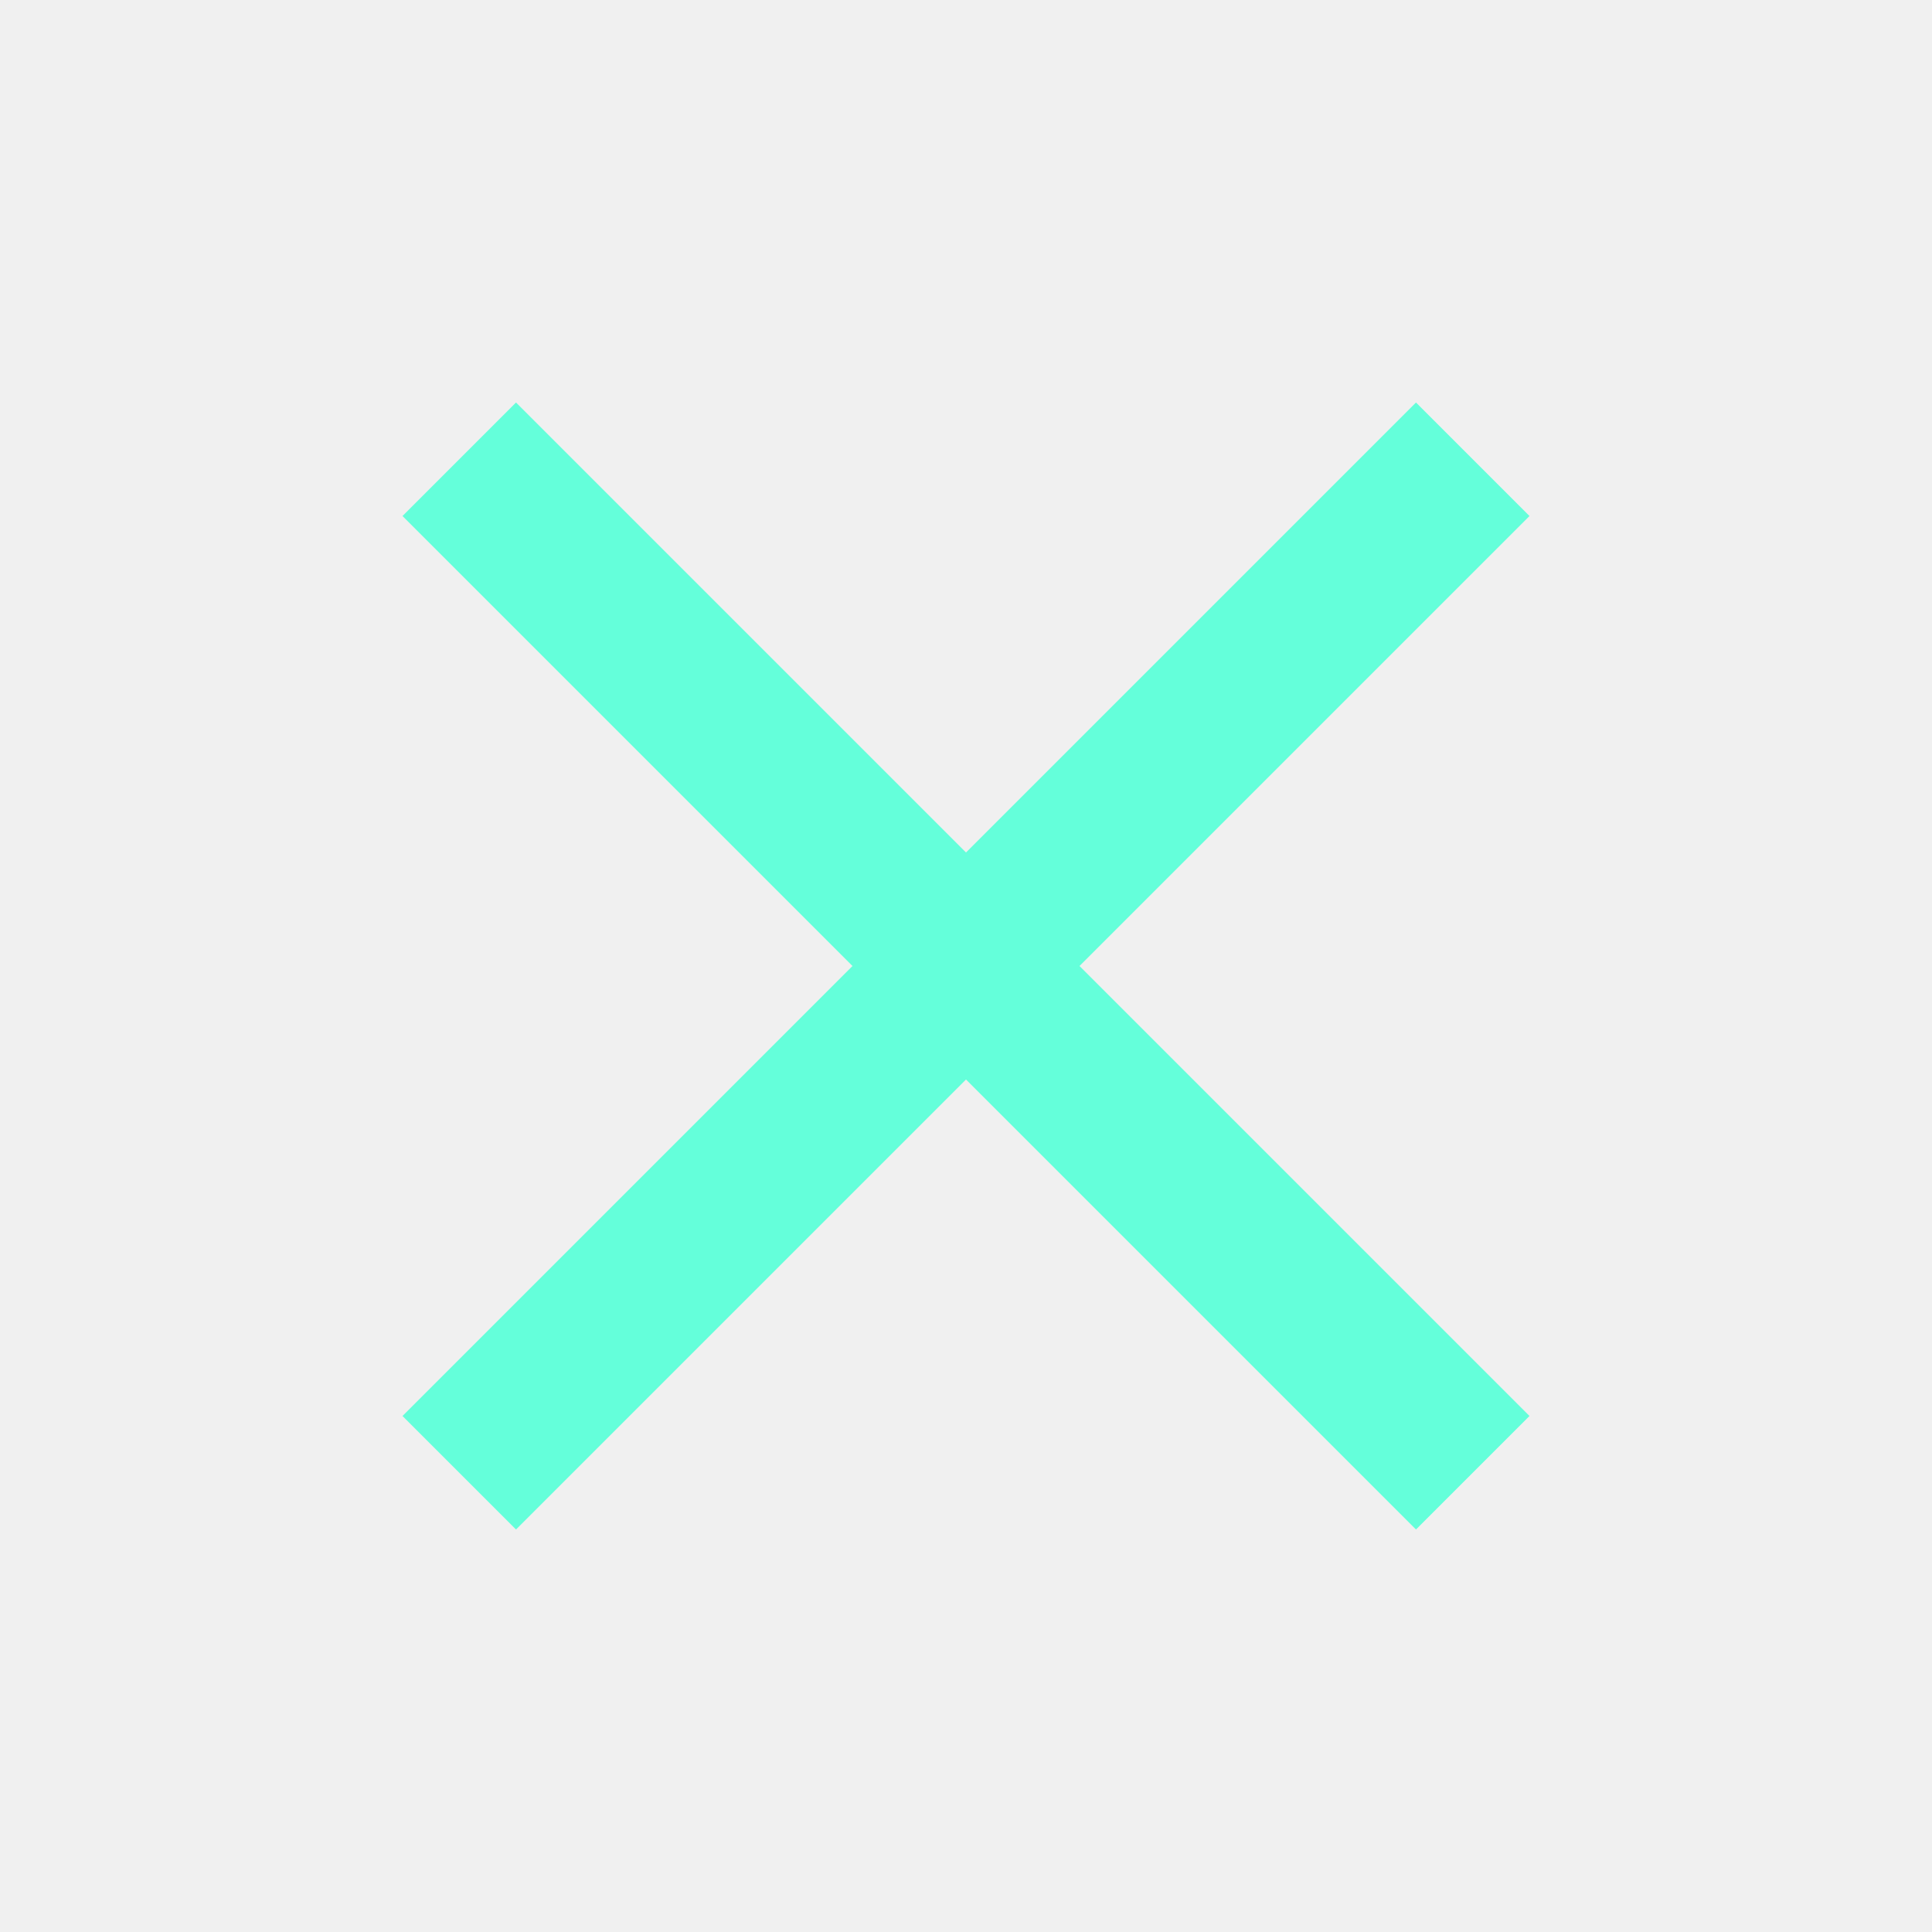
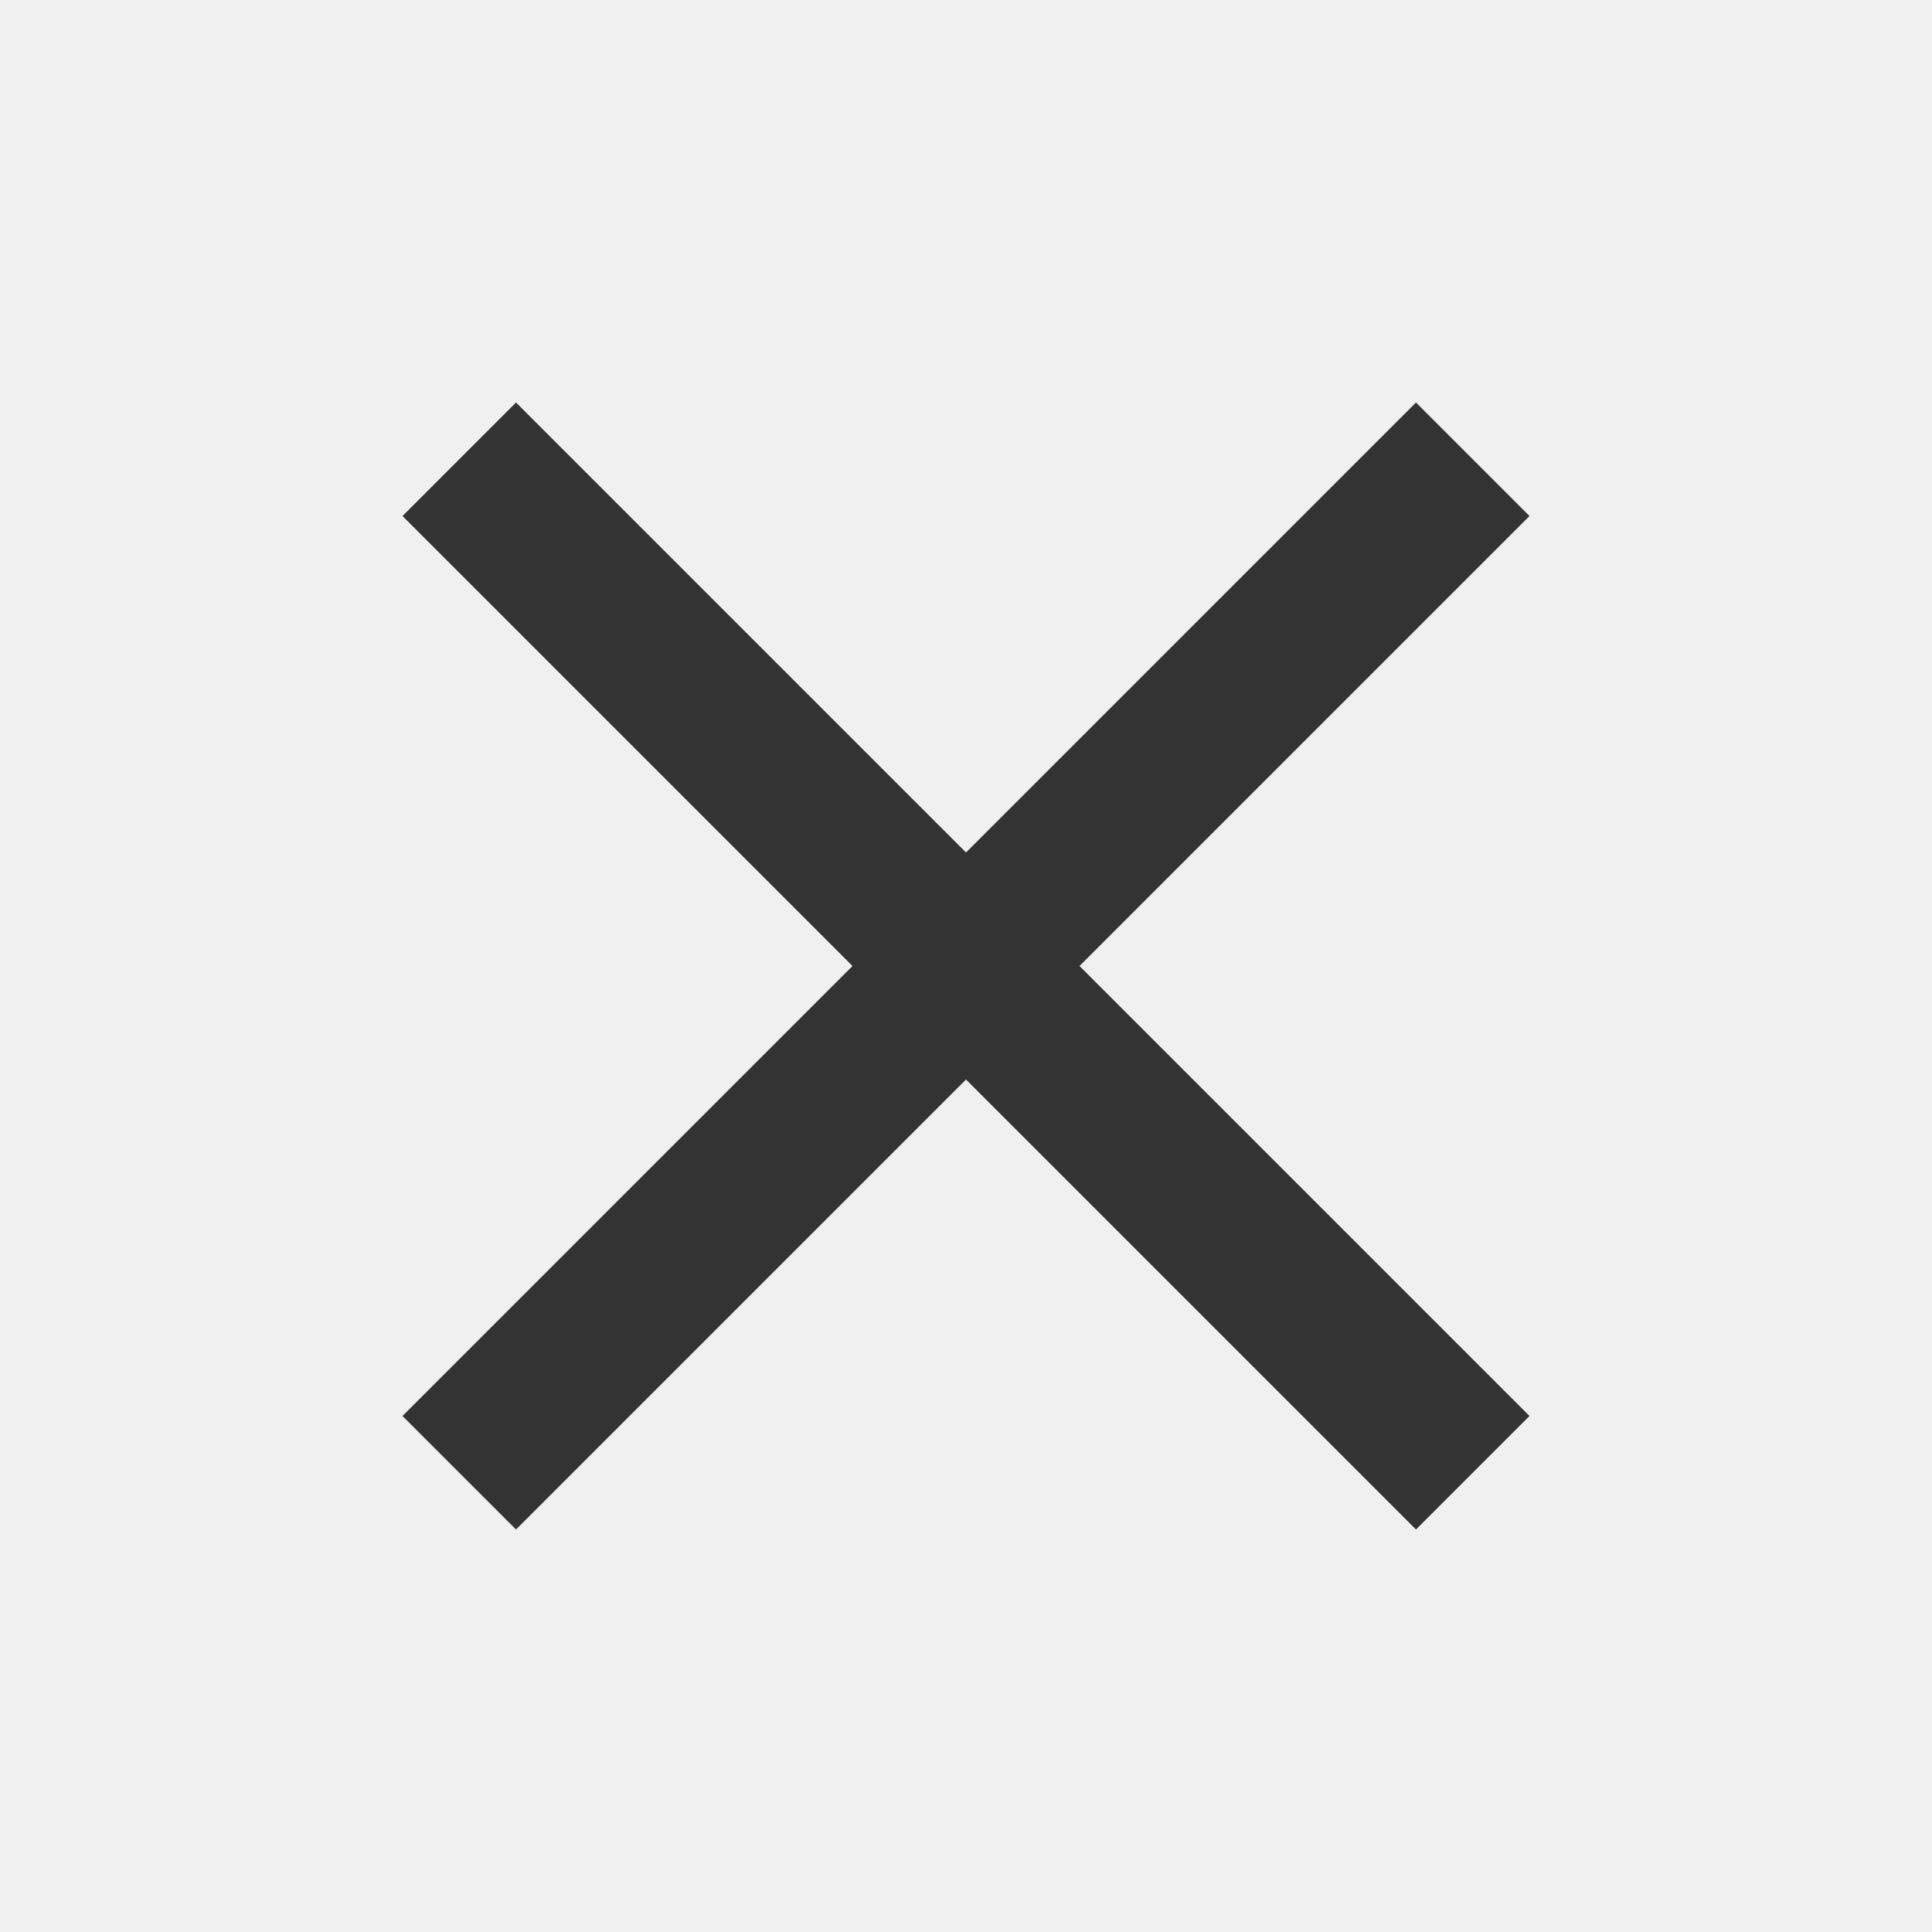
<svg xmlns="http://www.w3.org/2000/svg" width="24" height="24" viewBox="0 0 24 24" fill="none">
  <g clip-path="url(#x4fdy365ea)">
-     <path d="M19 6.41 17.59 5 12 10.59 6.41 5 5 6.41 10.59 12 5 17.59 6.41 19 12 13.41 17.59 19 19 17.59 13.41 12 19 6.41z" fill="#64ffda" />
+     <path d="M19 6.41 17.59 5 12 10.59 6.41 5 5 6.41 10.59 12 5 17.59 6.41 19 12 13.41 17.59 19 19 17.59 13.41 12 19 6.41z" fill="#333333" />
  </g>
  <defs>
    <clipPath id="x4fdy365ea">
      <path fill="#fff" d="M0 0h24v24H0z" />
    </clipPath>
  </defs>
</svg>
